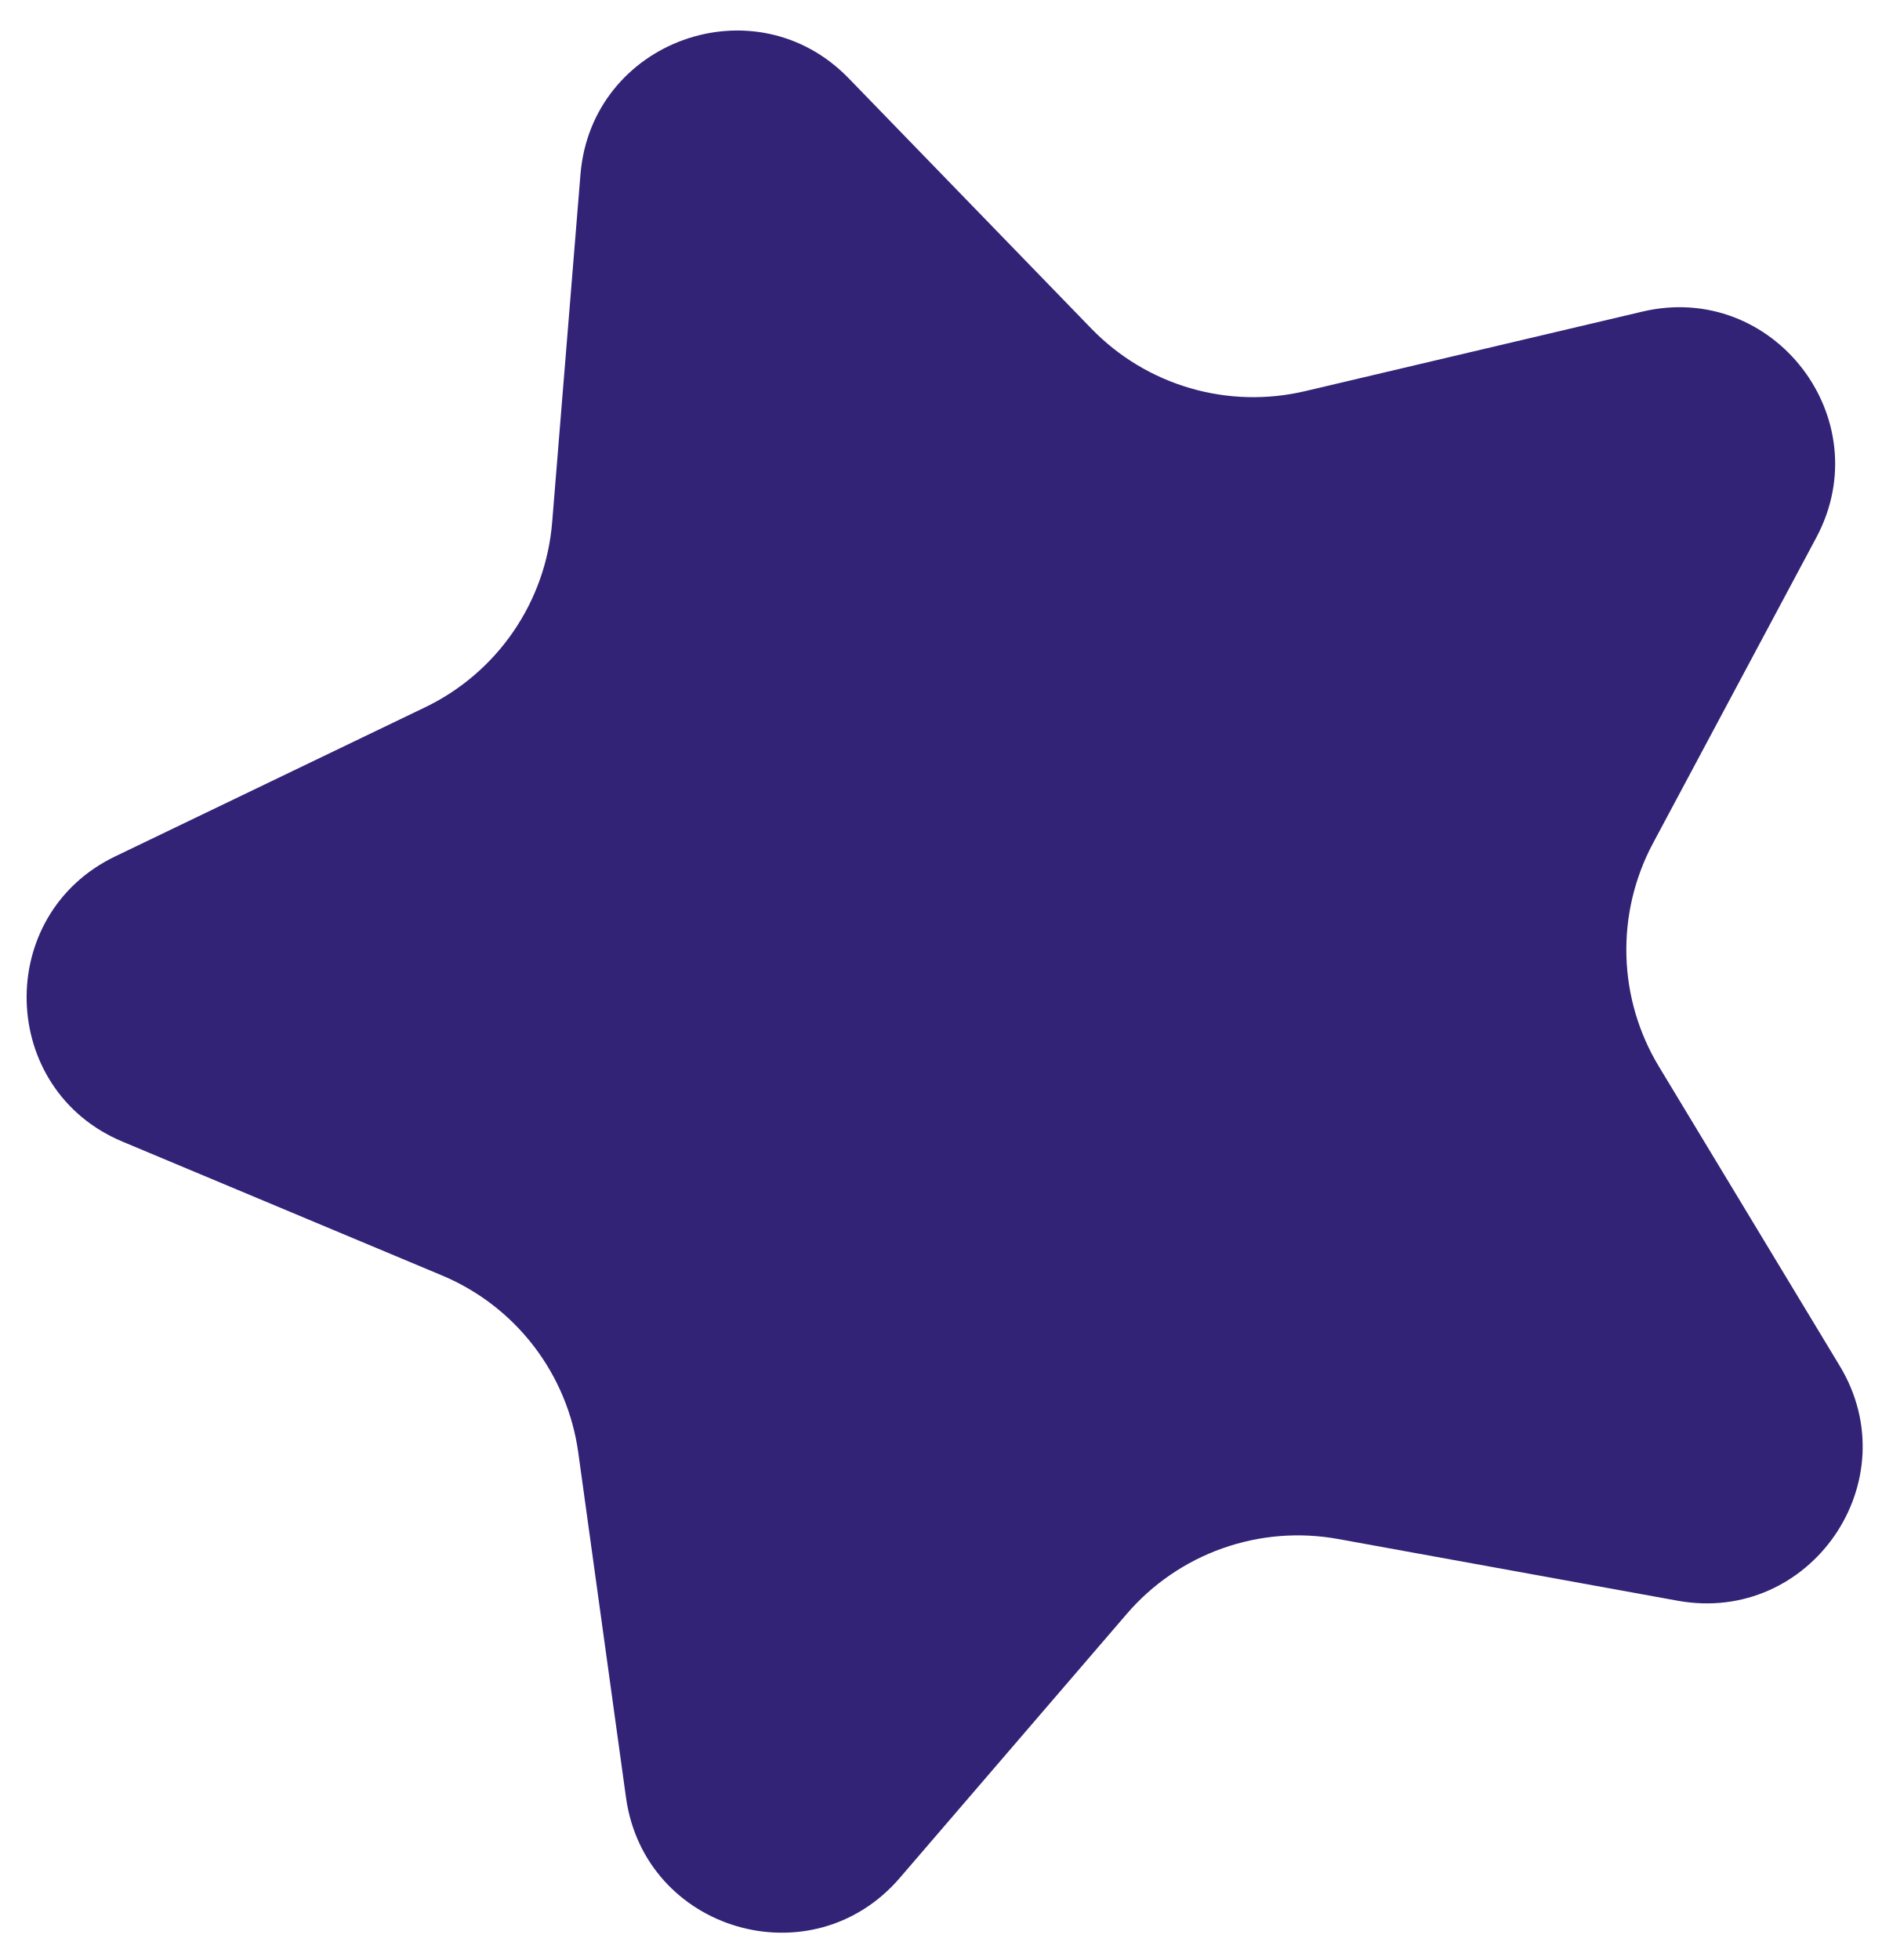
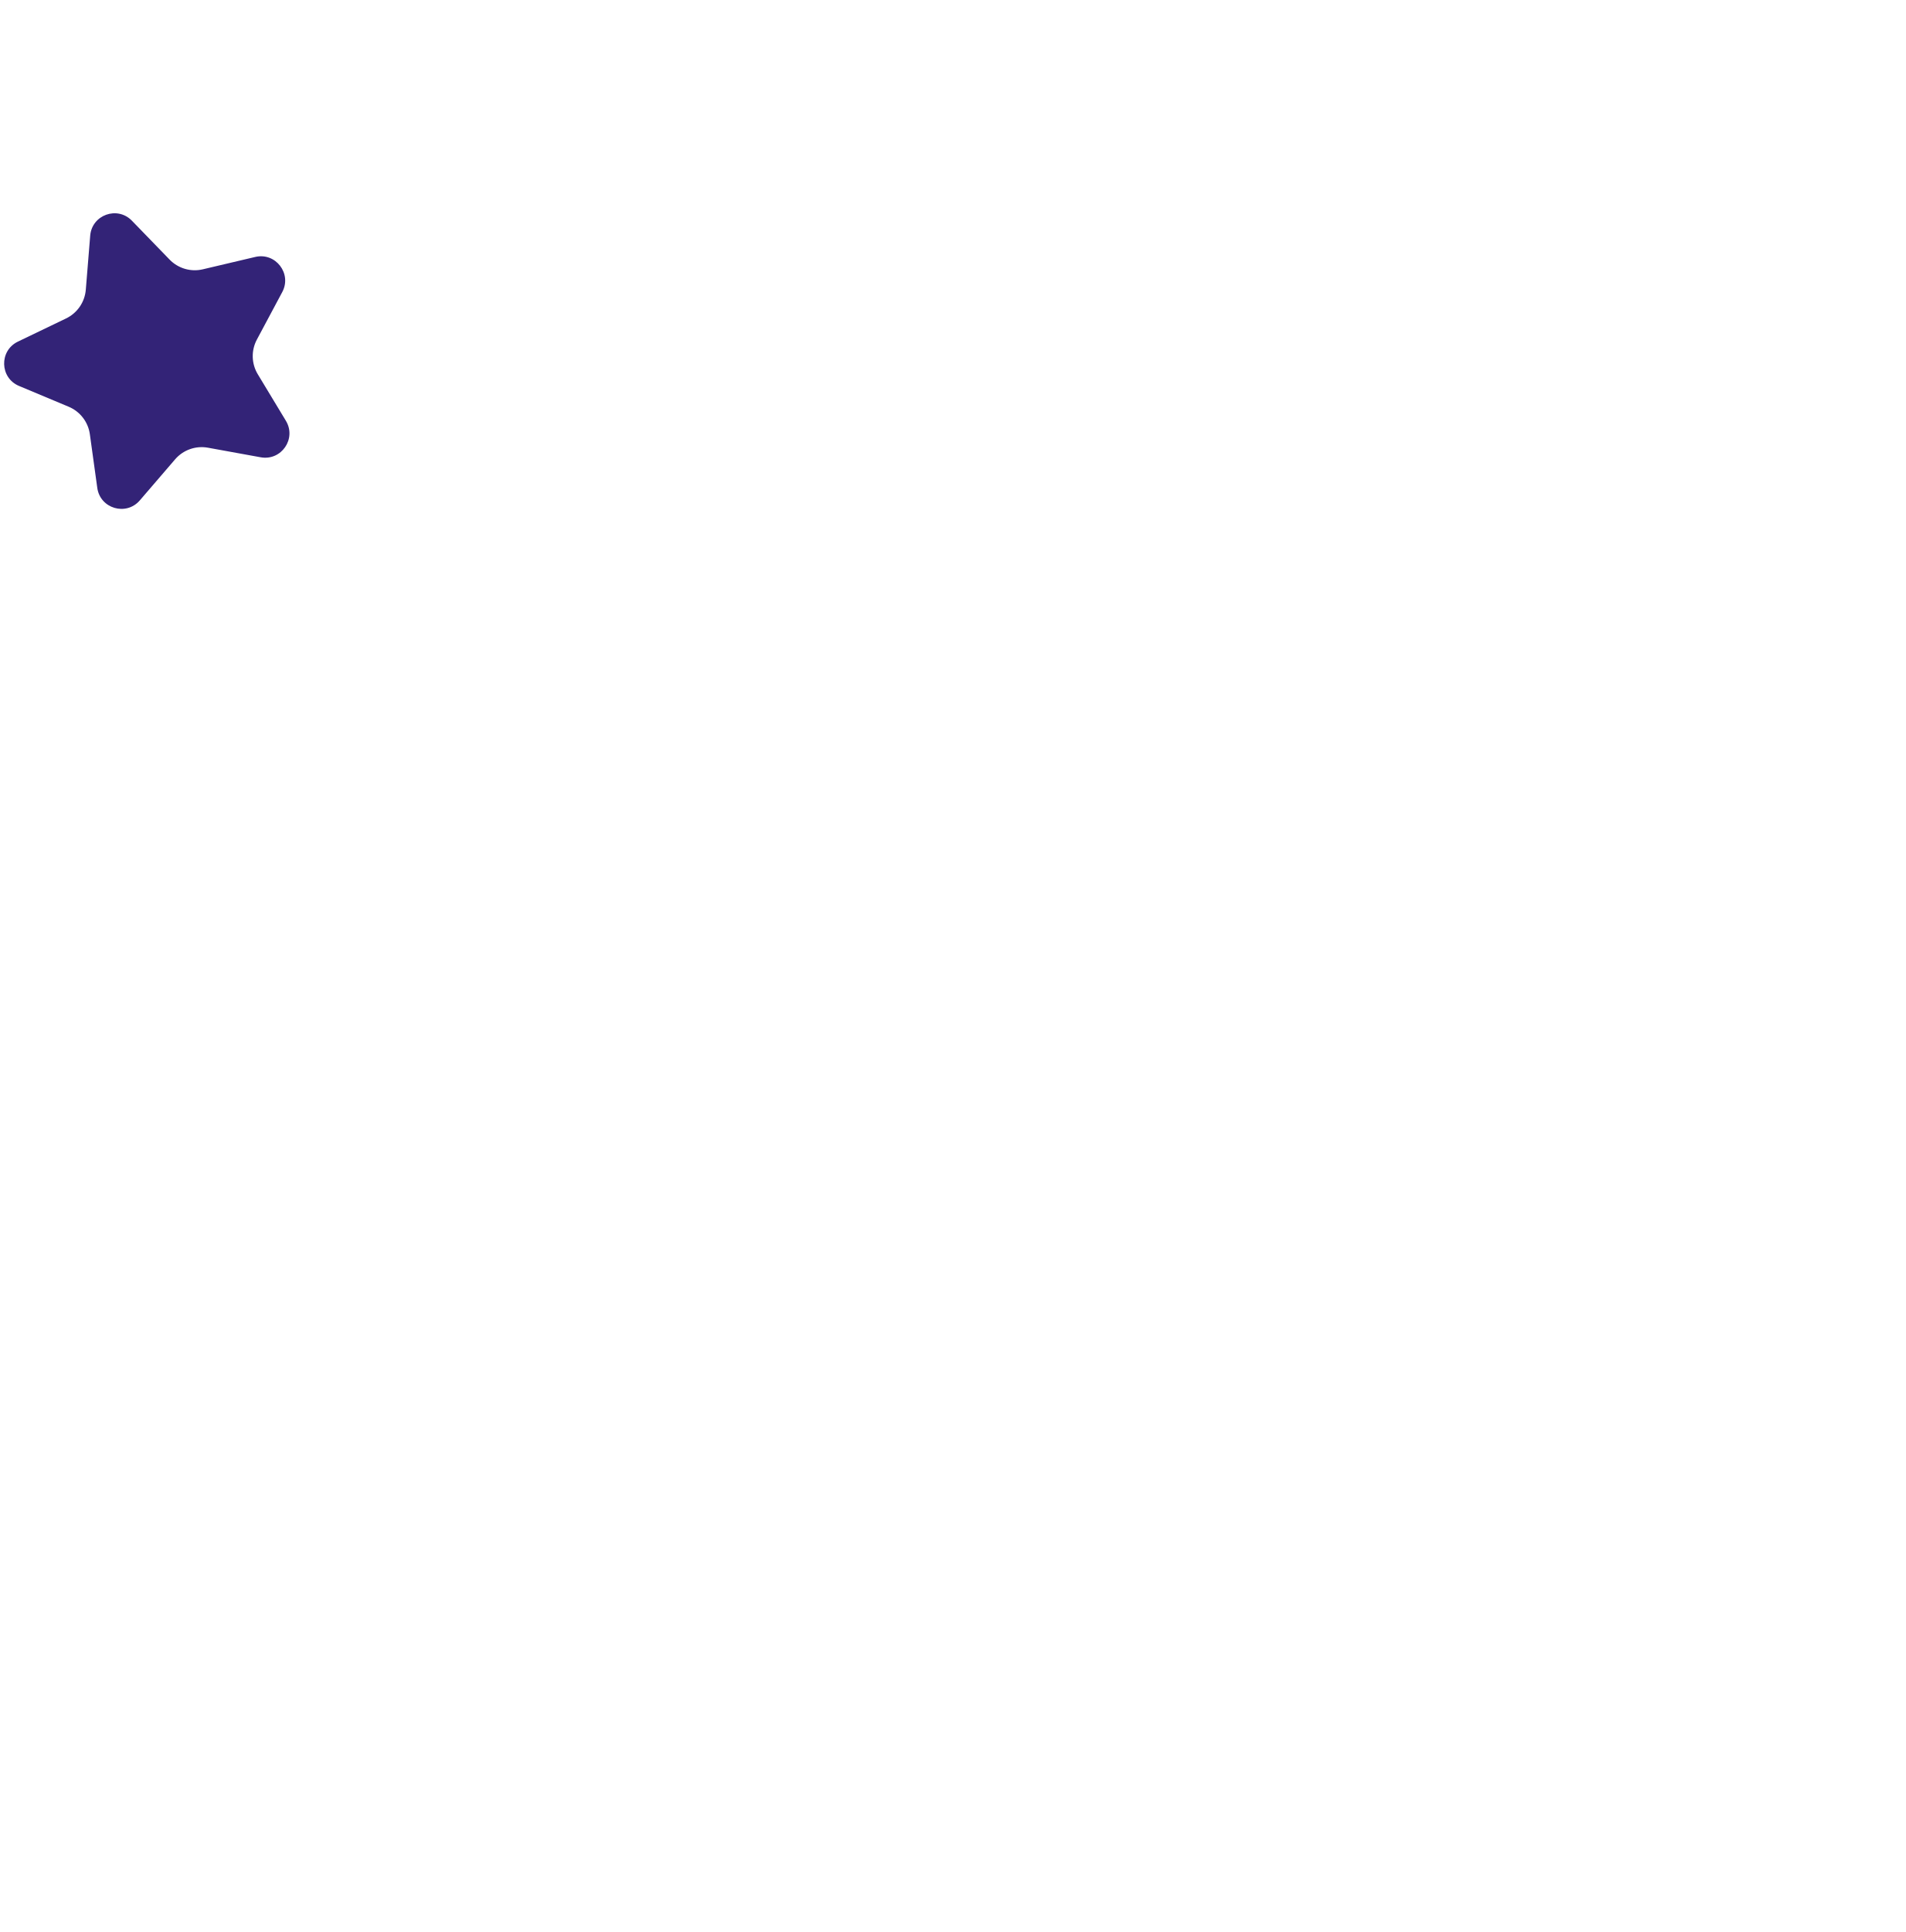
- <svg xmlns="http://www.w3.org/2000/svg" width="145" height="151" viewBox="0 0 145 151" fill="none">
+ <svg xmlns="http://www.w3.org/2000/svg" width="445" height="451" viewBox="0 0 945 751" fill="none">
  <path fill-rule="evenodd" clip-rule="evenodd" d="M8.866 65.982L32.764 54.487C35.495 53.172 37.836 51.165 39.552 48.666C41.268 46.167 42.3 43.263 42.547 40.242L44.728 13.441C45.574 3.117 58.186 -1.406 65.397 6.031L84.095 25.314C86.189 27.475 88.809 29.056 91.697 29.9C94.586 30.745 97.644 30.824 100.573 30.132L126.562 24.005C136.657 21.626 144.846 32.266 139.957 41.417L127.352 65.007C125.94 67.665 125.241 70.645 125.326 73.654C125.41 76.663 126.274 79.599 127.834 82.174L141.756 105.216C147.139 114.1 139.513 125.175 129.274 123.321L103.109 118.566C100.129 118.025 97.06 118.272 94.205 119.283C91.35 120.293 88.808 122.033 86.832 124.328L69.322 144.691C62.545 152.554 49.666 148.775 48.237 138.481L44.558 111.9C44.144 108.909 42.957 106.078 41.114 103.685C39.272 101.293 36.837 99.422 34.051 98.258L9.458 87.96C-0.137 83.964 -0.49 70.489 8.866 65.982Z" fill="#332377" />
</svg>
